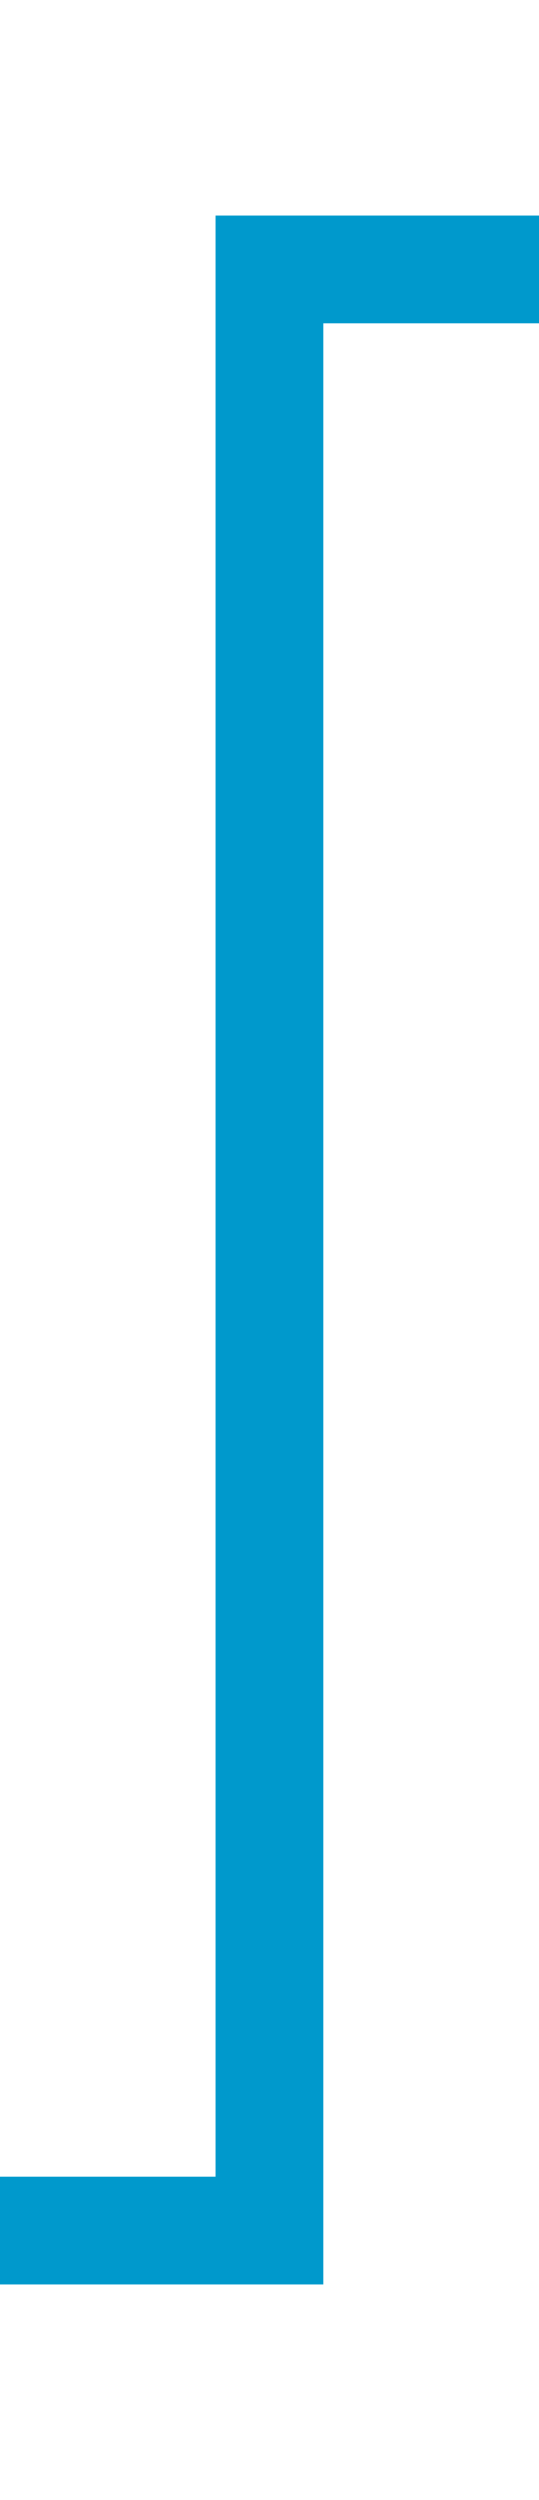
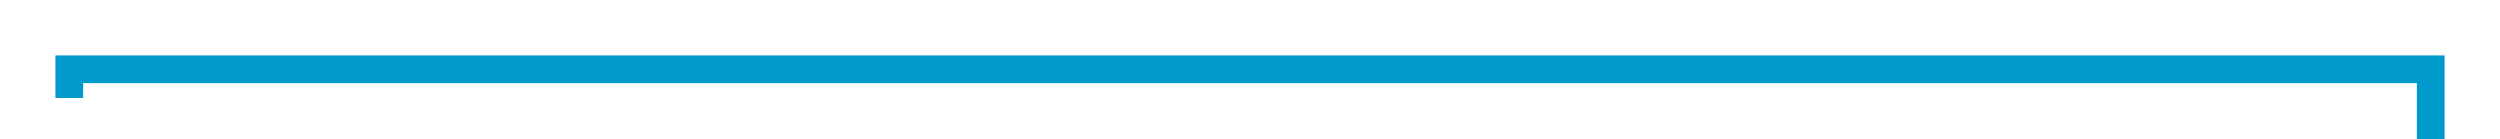
- <svg xmlns="http://www.w3.org/2000/svg" version="1.1" width="10px" height="46.394px" preserveAspectRatio="xMidYMin meet" viewBox="724.394 422.606  8 46.394">
-   <path d="M 636 464  L 728.394 464  L 728.394 427.606  L 890 427.606  L 890 431  " stroke-width="2" stroke="#0099cc" fill="none" />
-   <path d="M 886 440.5  L 900 431  L 886 421.5  L 886 440.5  Z " fill-rule="nonzero" fill="#0099cc" stroke="none" />
+ <svg xmlns="http://www.w3.org/2000/svg" version="1.1" width="180.459px" height="10px" preserveAspectRatio="xMinYMid meet" viewBox="630 108.927  180.459 8">
+   <path d="M 635 115  L 635 112.927  L 805.459 112.927  L 805.459 307  L 890 307  " stroke-width="2" stroke="#0099cc" fill="none" />
+   <path d="M 888 316.5  L 902 307  L 888 297.5  L 888 316.5  Z " fill-rule="nonzero" fill="#0099cc" stroke="none" />
</svg>
